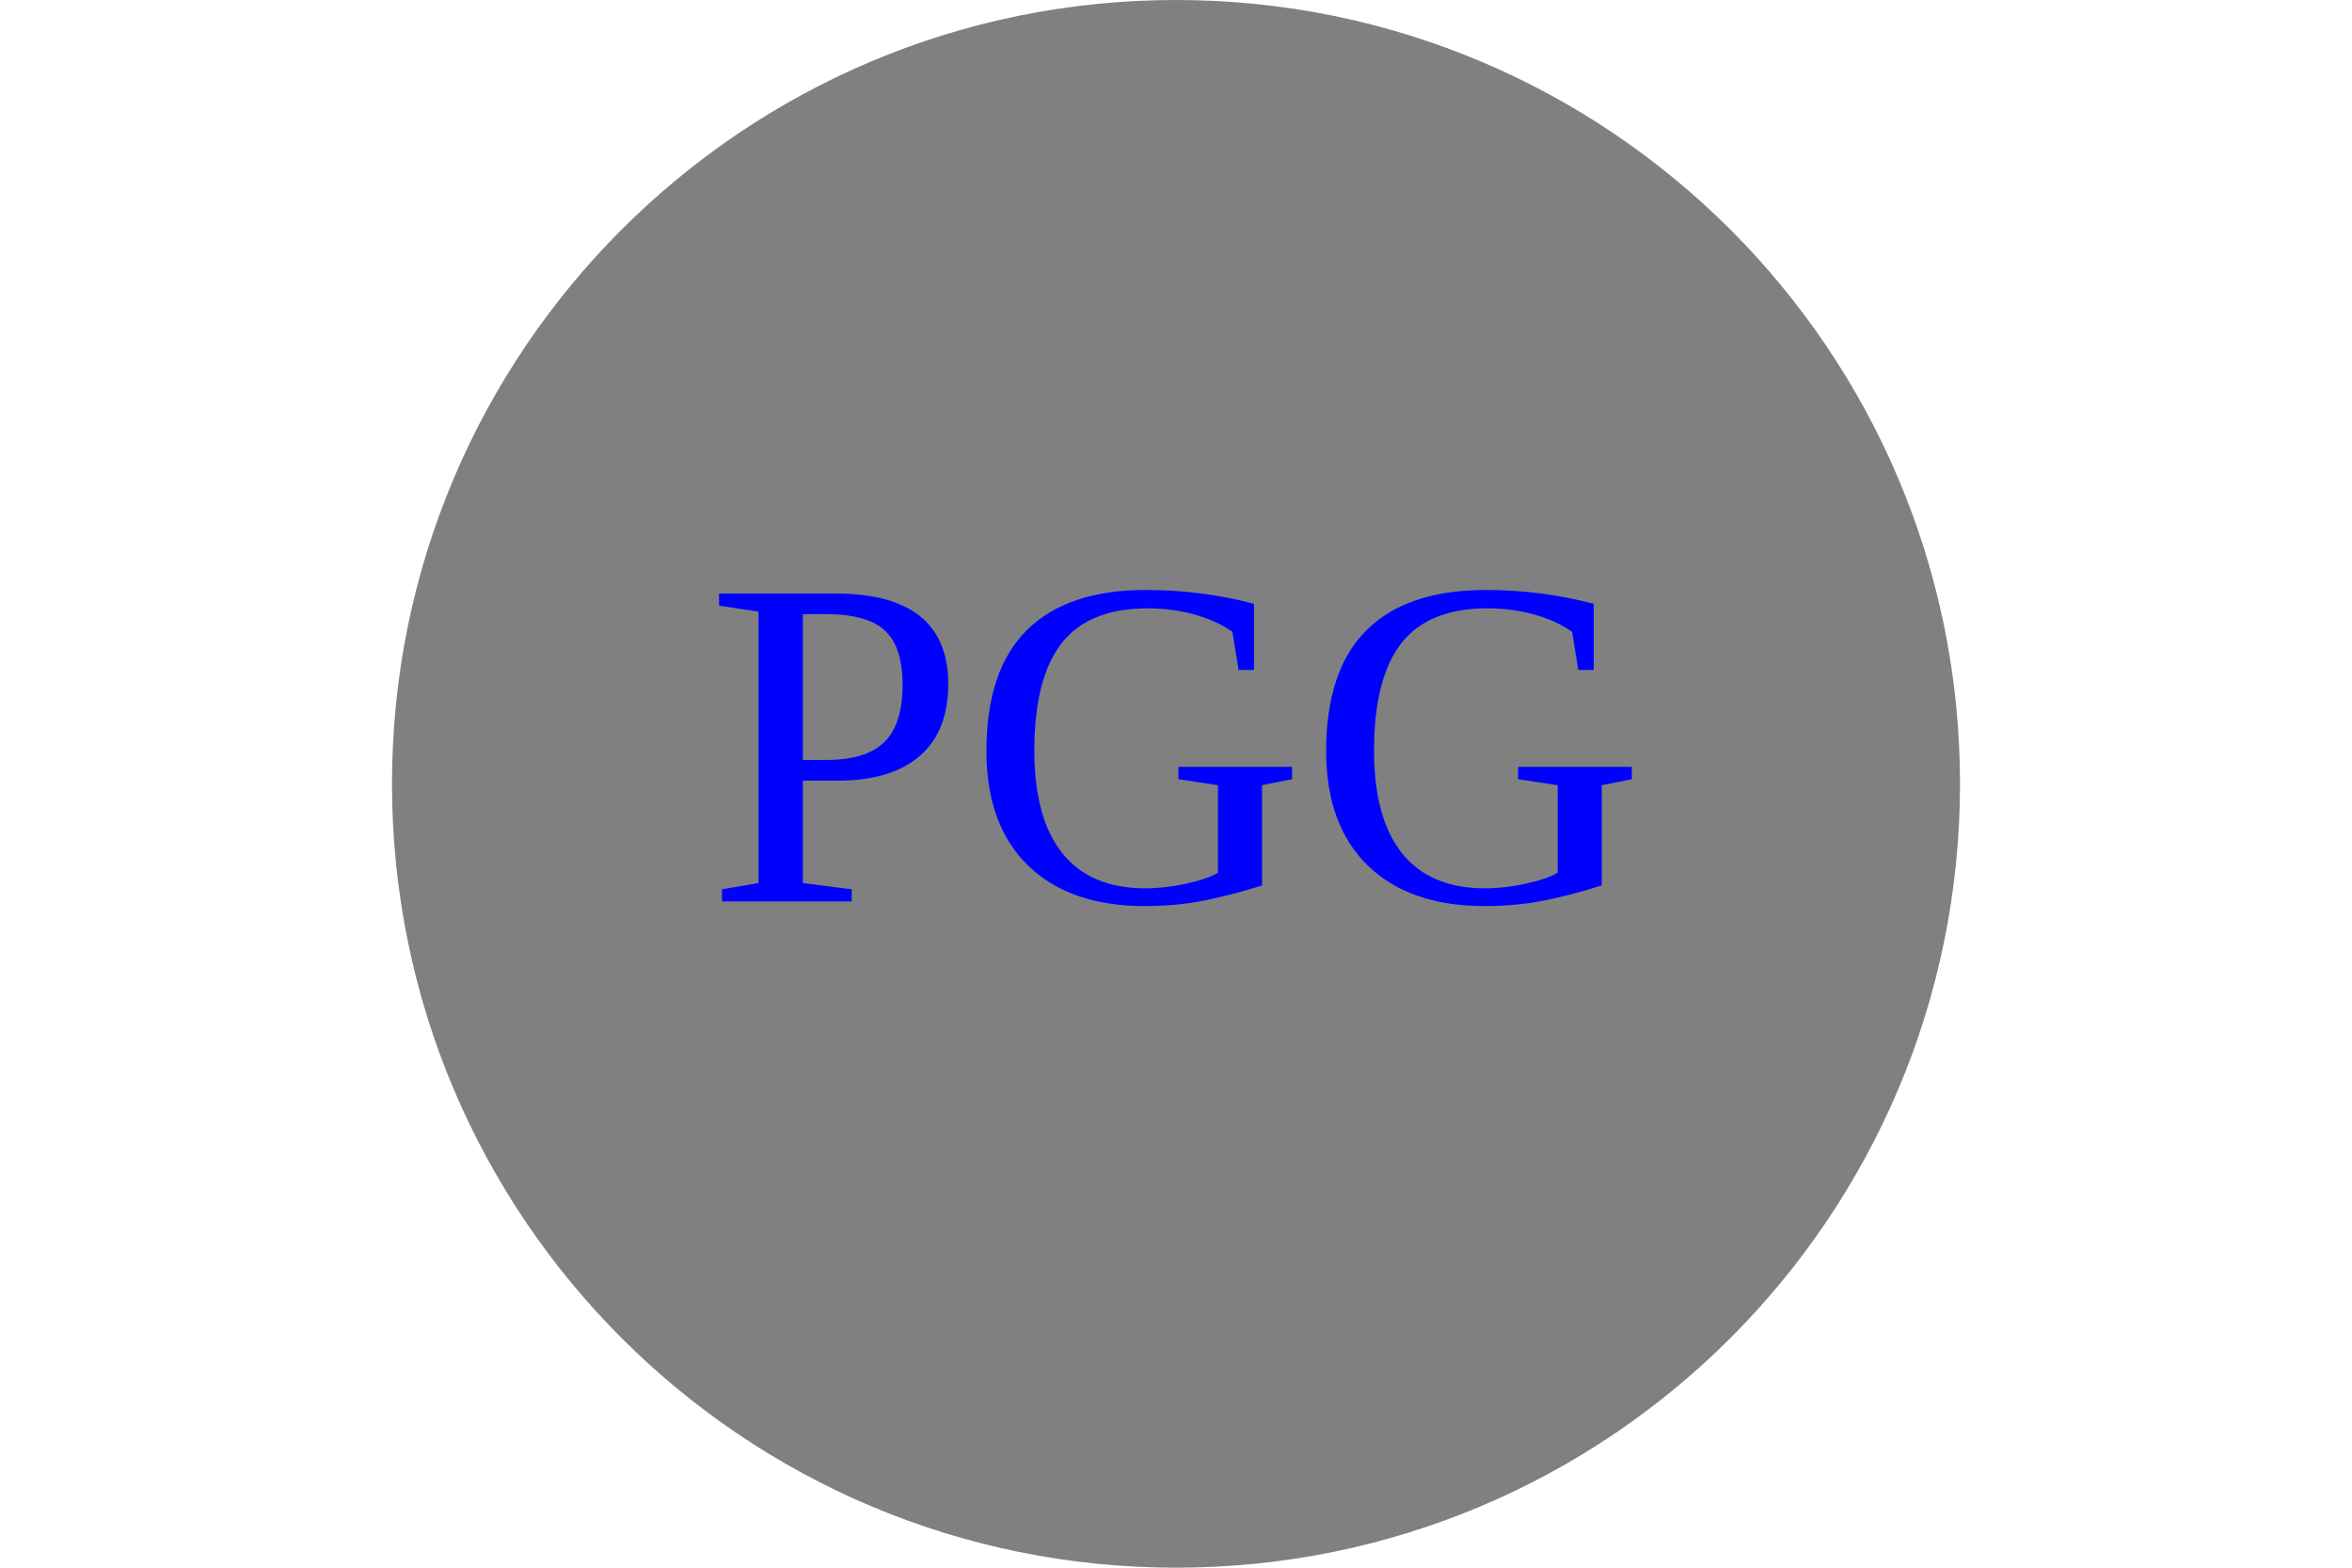
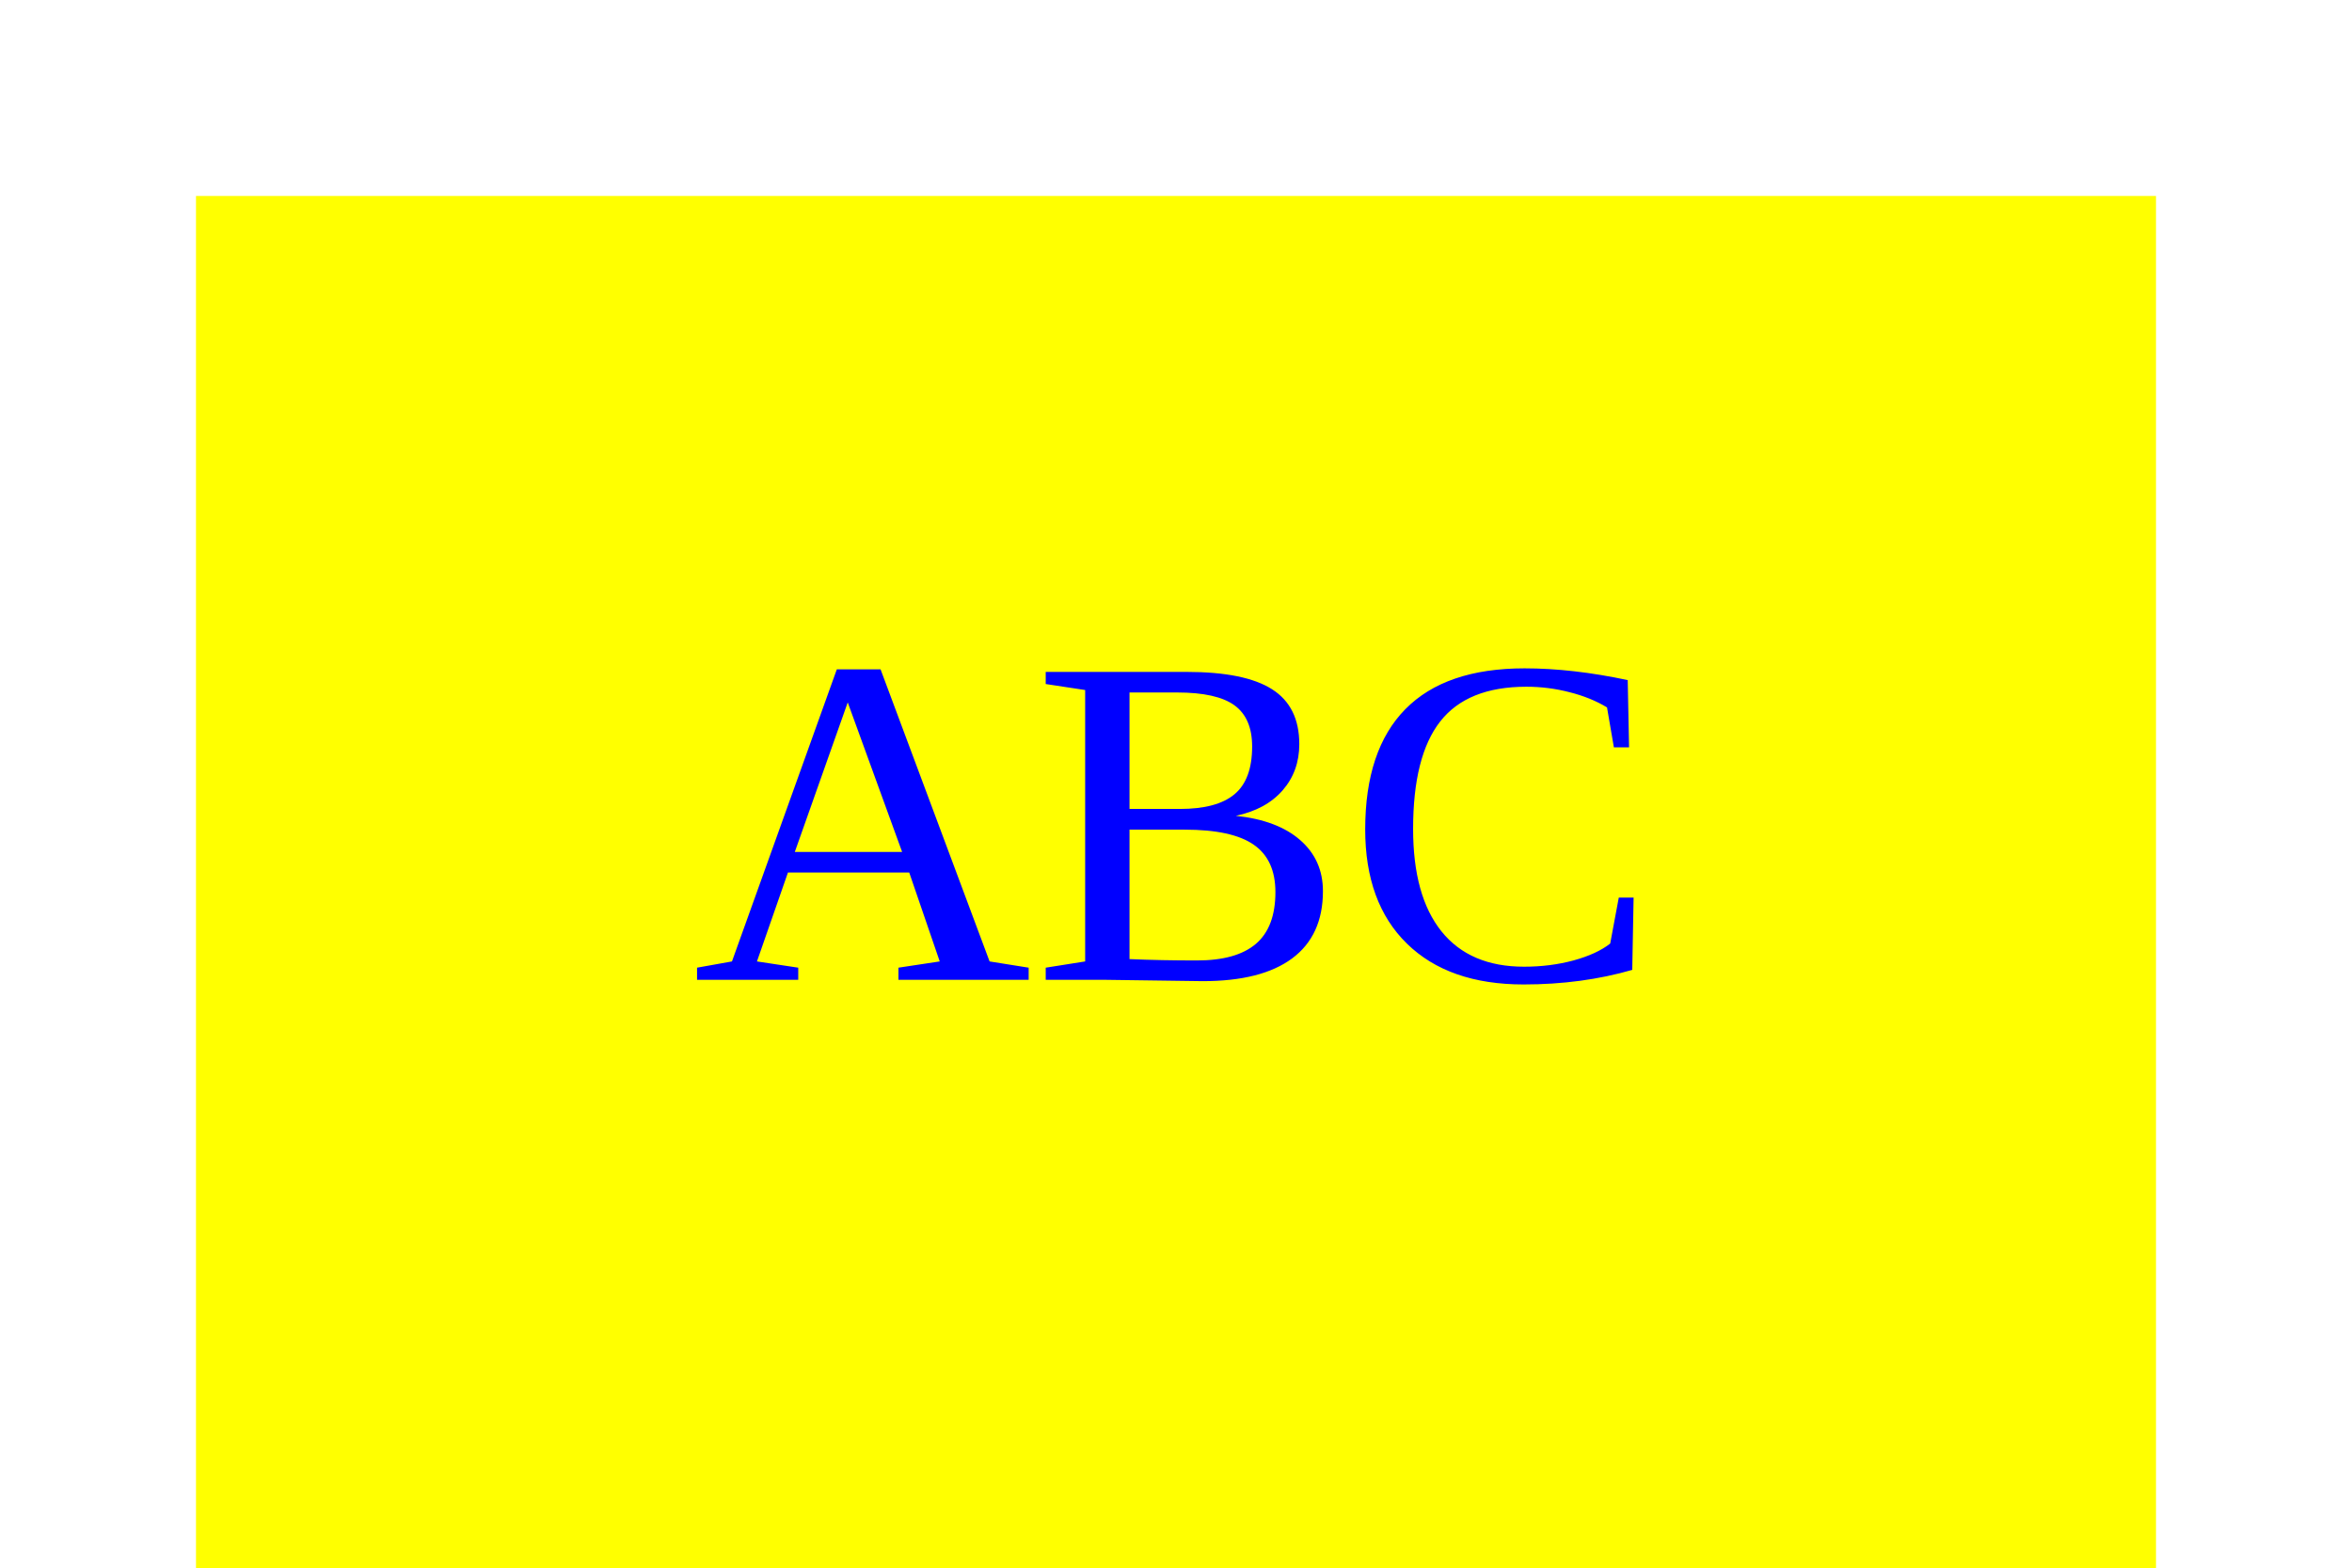
<svg xmlns="http://www.w3.org/2000/svg" width="300" height="200" version="1.1">
-   <circle cx="150" cy="100" r="100" fill="grey" />
-   <text x="150" y="115" font-size="60" text-anchor="middle" fill="blue">PGG</text>
+   <rect x="25" y="25" width="250" height="200" fill="yellow" />
+   <text x="150" y="125" font-size="60" text-anchor="middle" fill="blue">ABC</text>
</svg>
